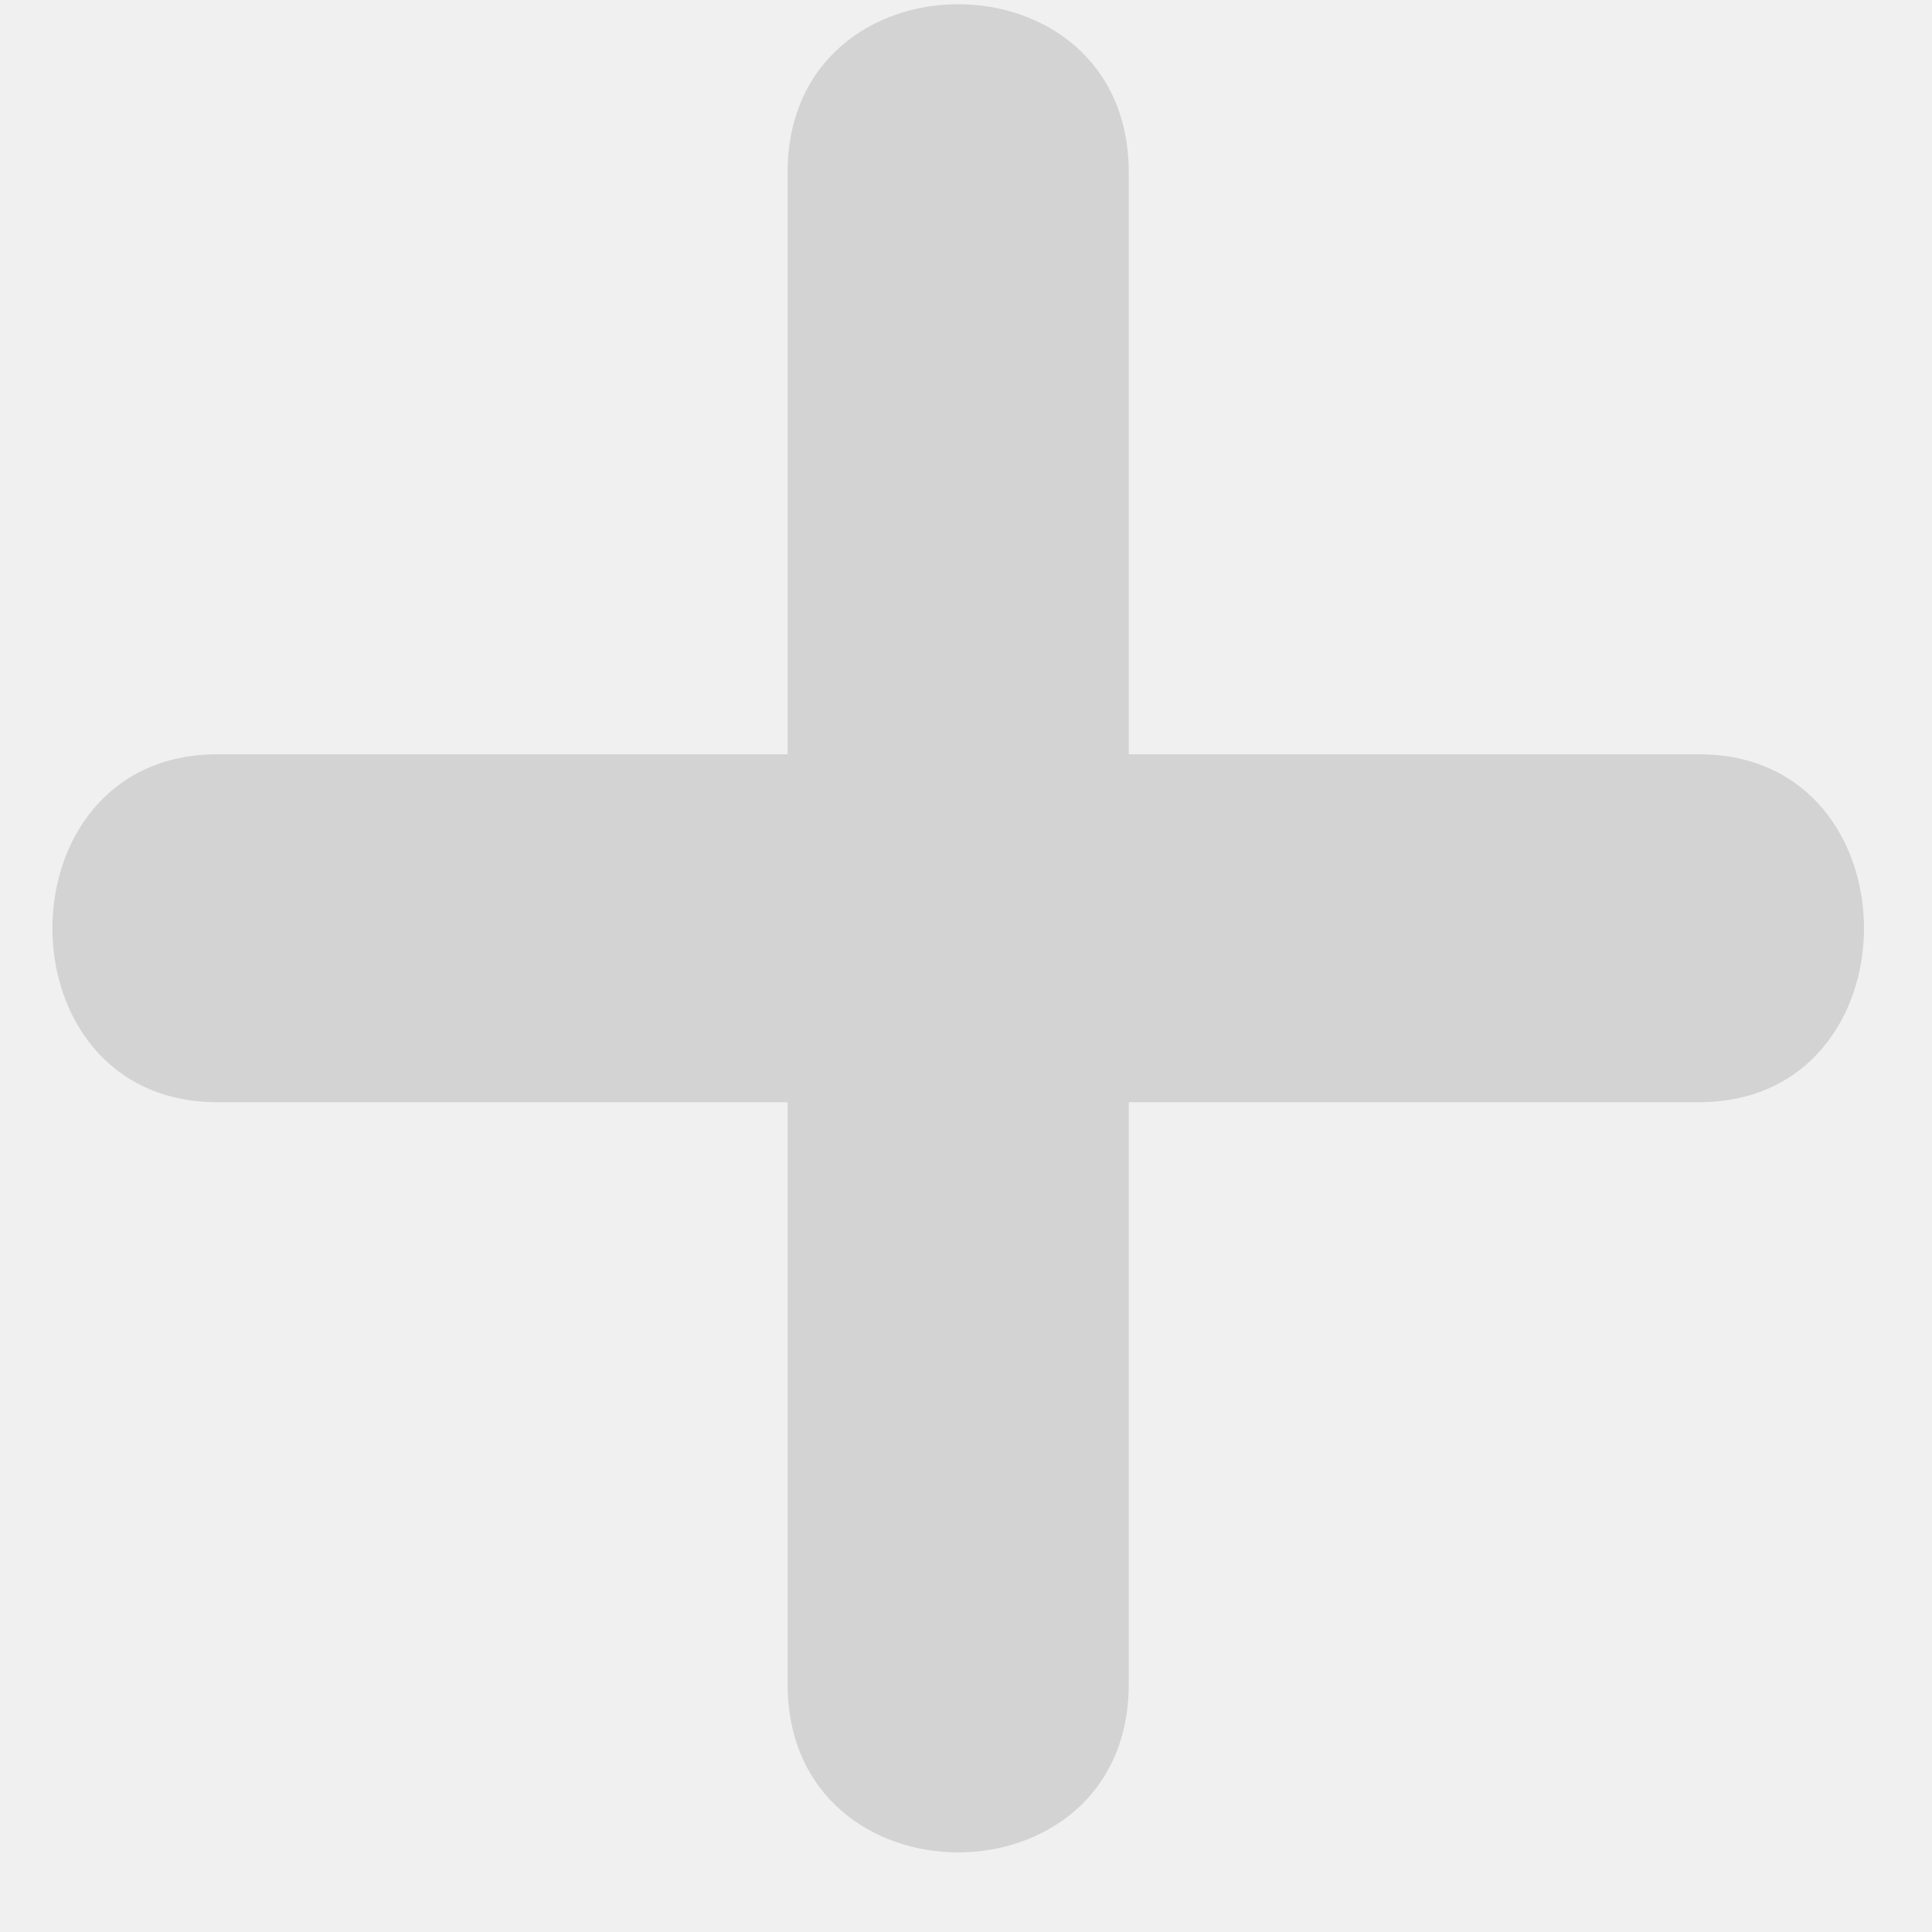
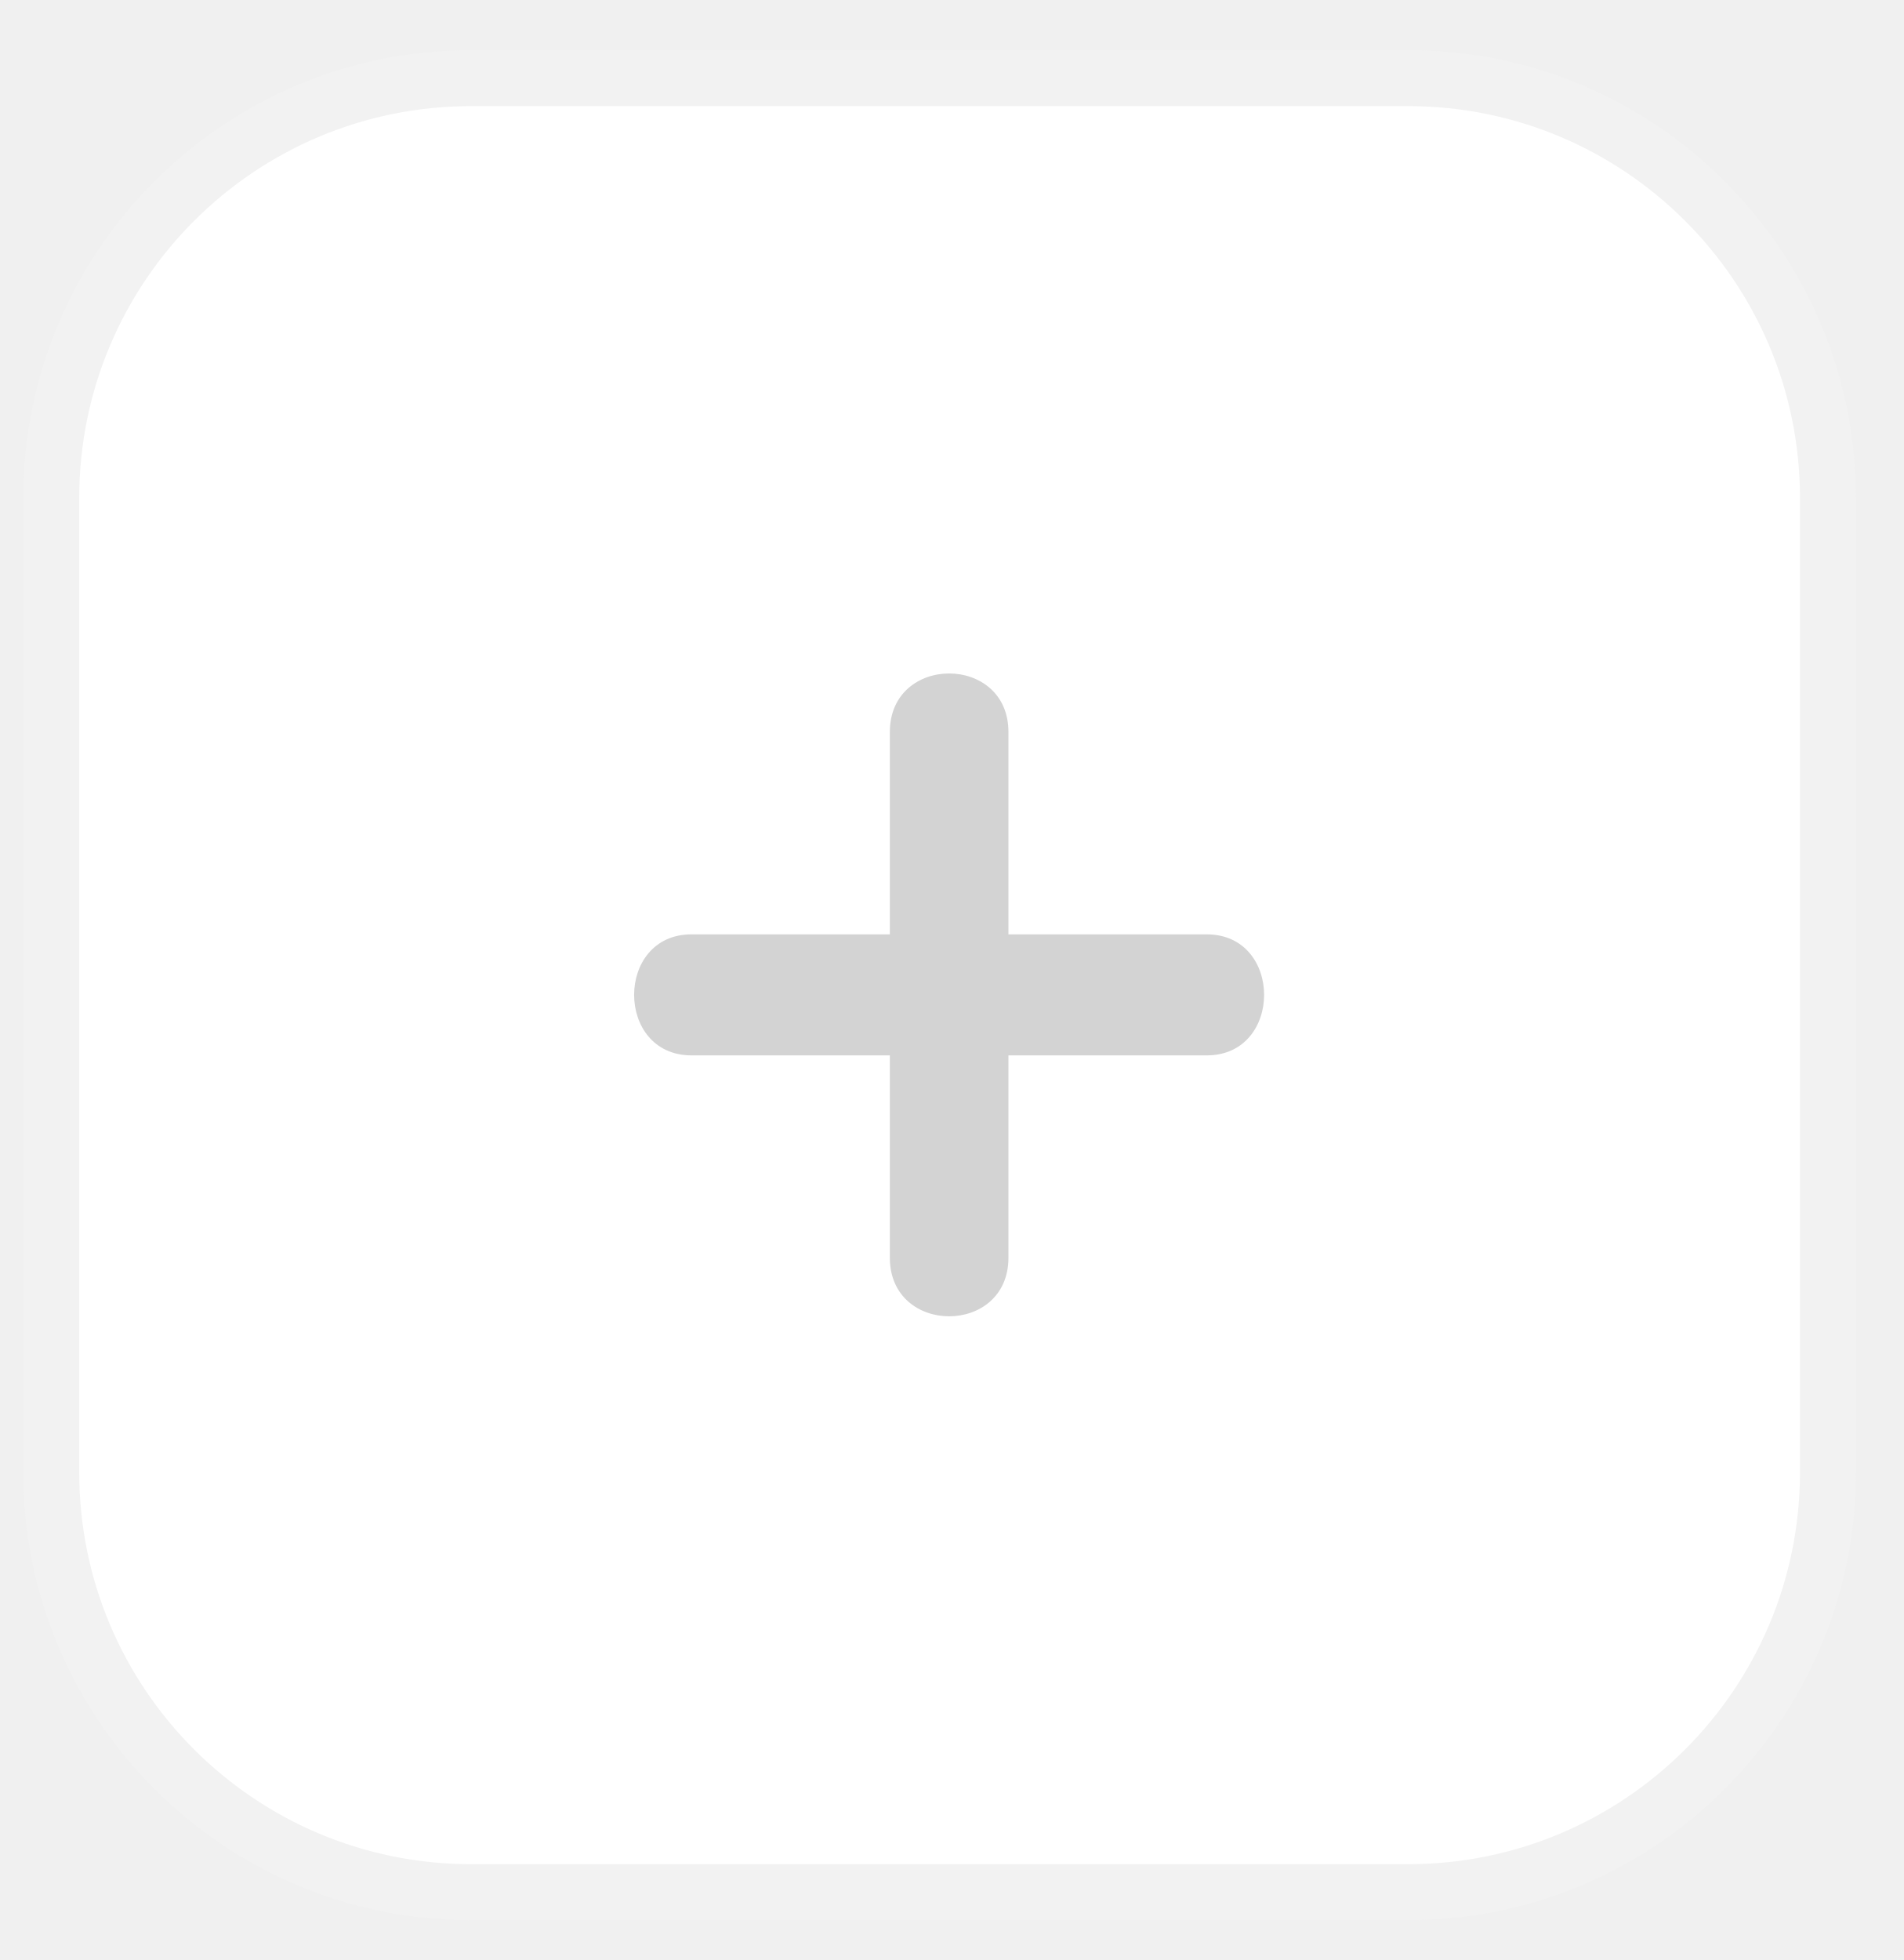
- <svg xmlns="http://www.w3.org/2000/svg" width="12" height="12" viewBox="0 0 12 12" fill="none">
-   <path d="M10.553 4.685H7.011V1.071C7.011 -0.322 4.892 -0.322 4.892 1.071V4.685H1.35C-0.016 4.685 -0.016 6.846 1.35 6.846H4.892V10.46C4.892 11.854 7.011 11.854 7.011 10.46V6.846H10.553C11.919 6.846 11.919 4.685 10.553 4.685Z" fill="#D3D3D3" />
+ <svg xmlns="http://www.w3.org/2000/svg" width="34" height="35" viewBox="0 0 34 35" fill="none">
+   <rect x="0.915" y="1.395" width="31.733" height="32.394" rx="7.5" fill="white" stroke="#F2F2F2" />
+   <path d="M21.553 16.685H18.011V13.071C18.011 11.678 15.893 11.678 15.893 13.071V16.685H12.35C10.984 16.685 10.984 18.846 12.35 18.846H15.893V22.46C15.893 23.854 18.011 23.854 18.011 22.46V18.846H21.553C22.919 18.846 22.919 16.685 21.553 16.685Z" fill="#D3D3D3" />
</svg>
